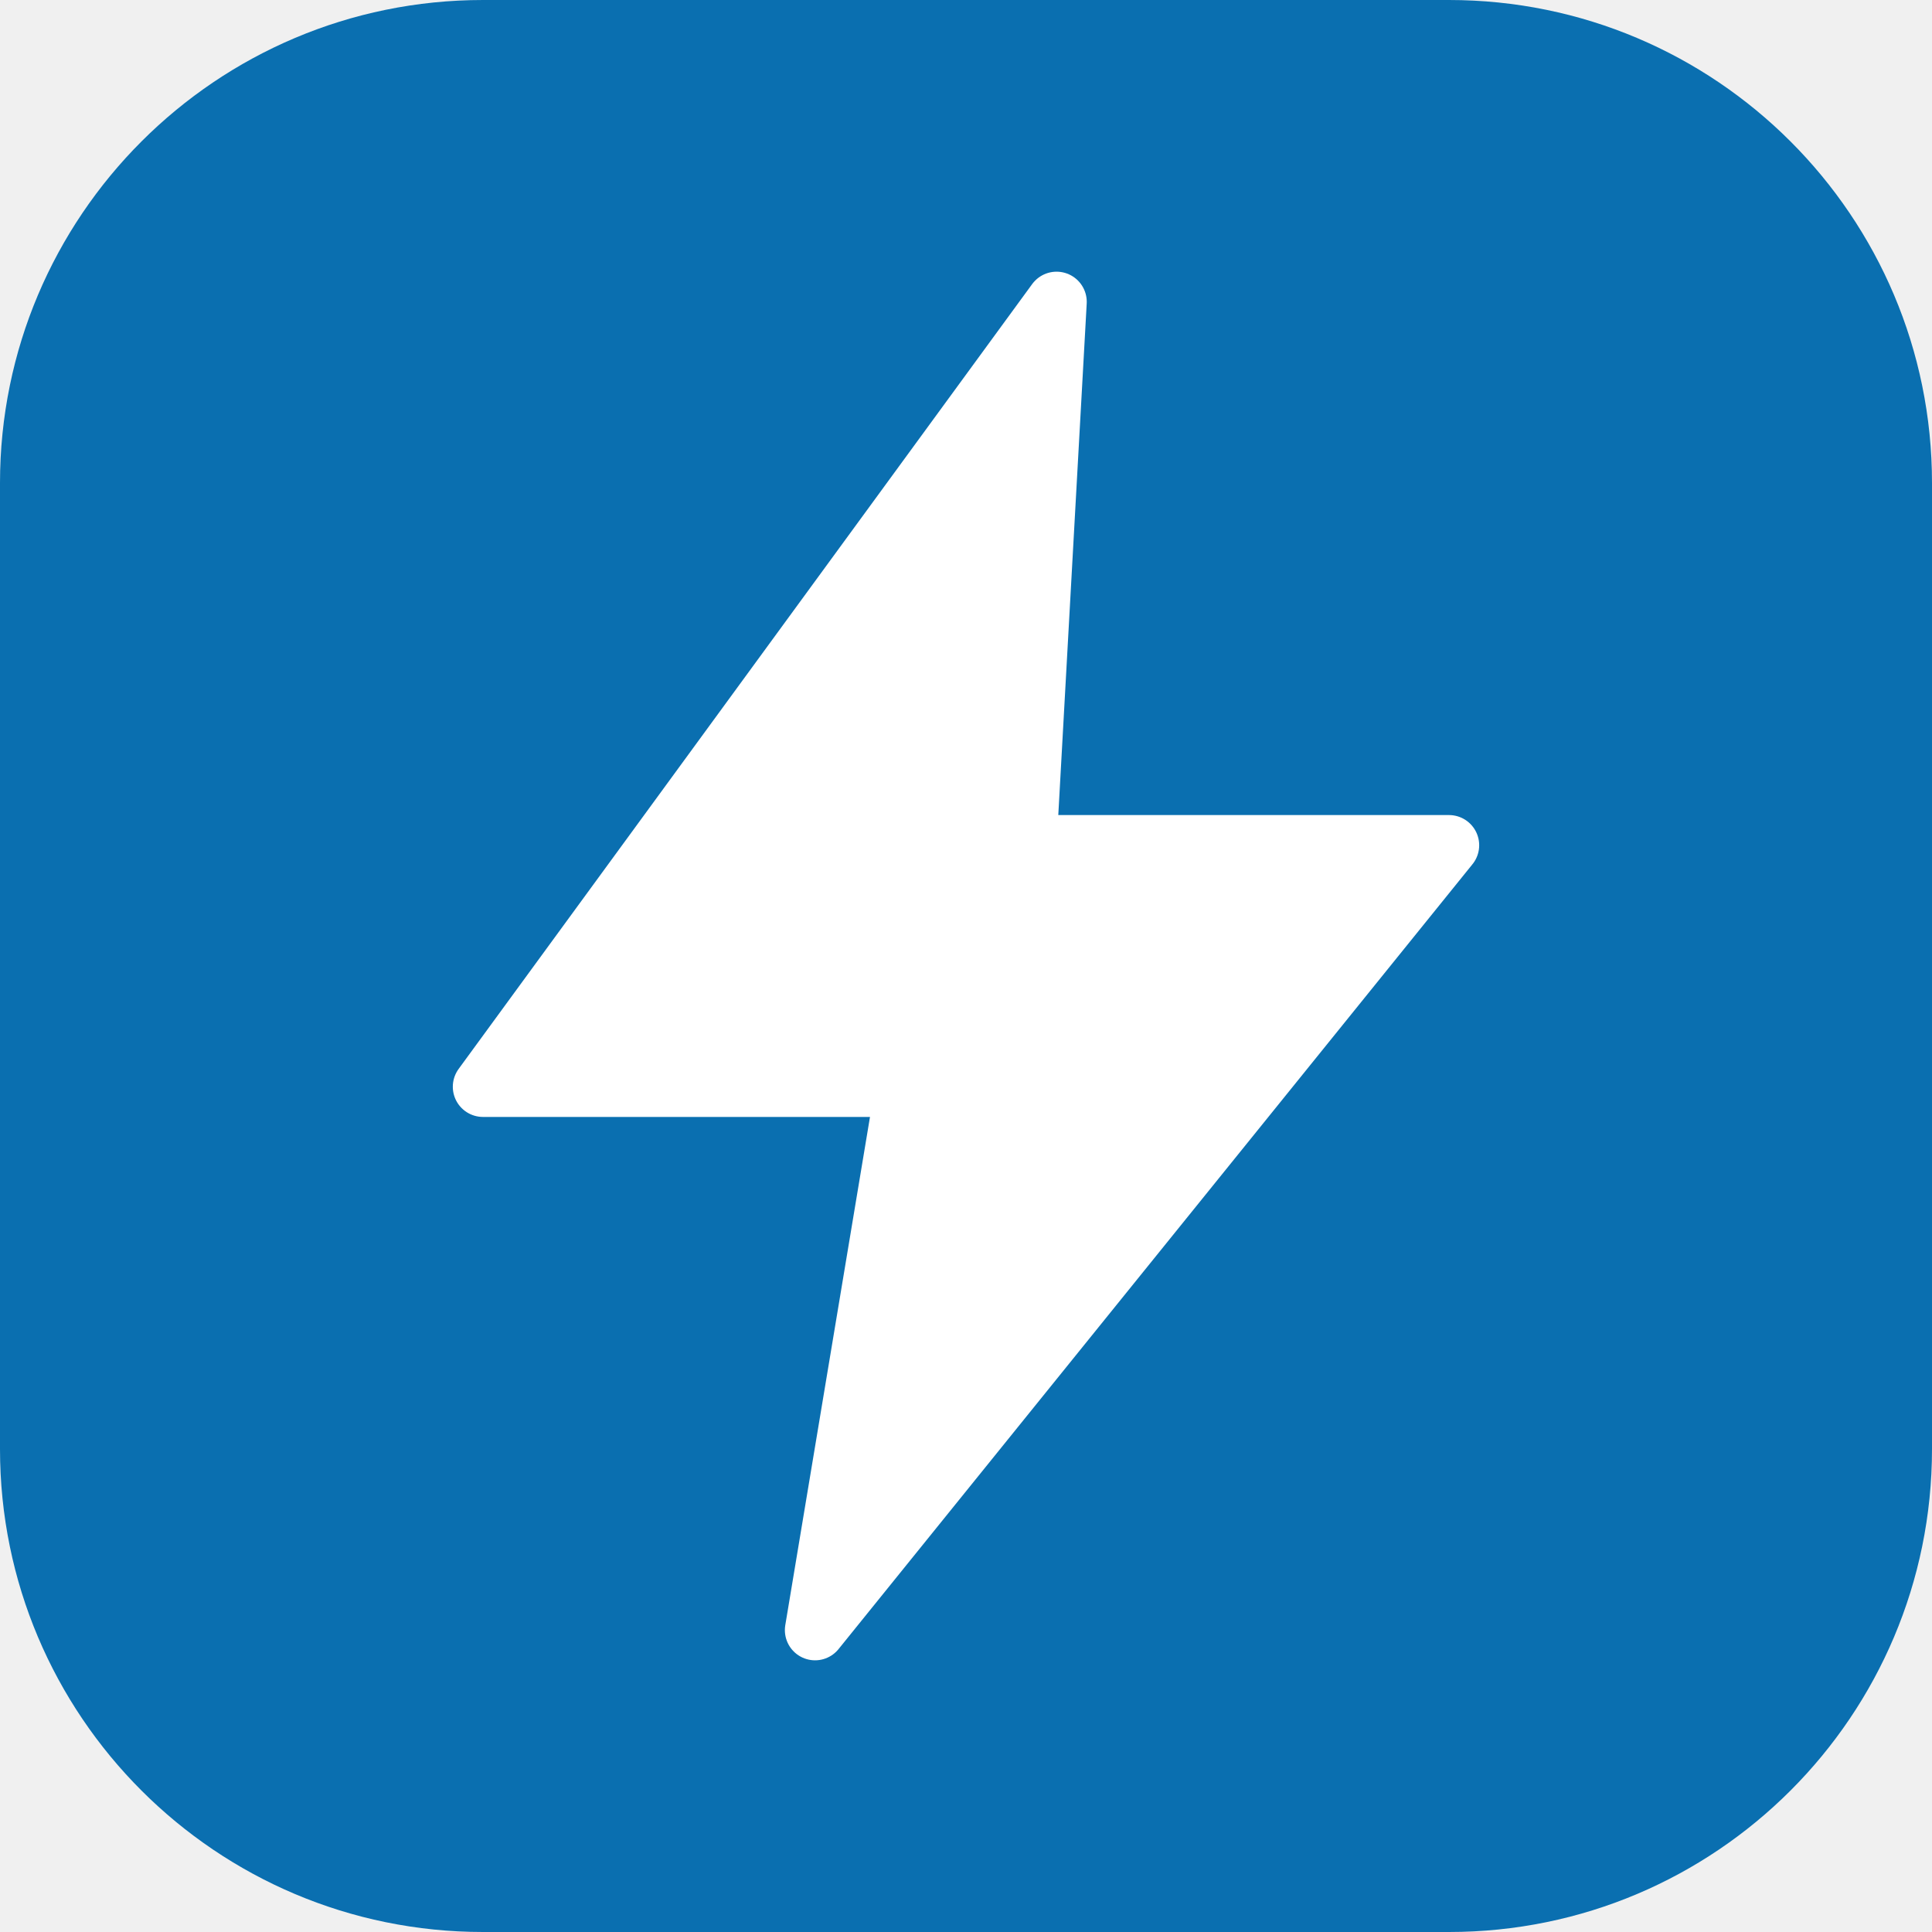
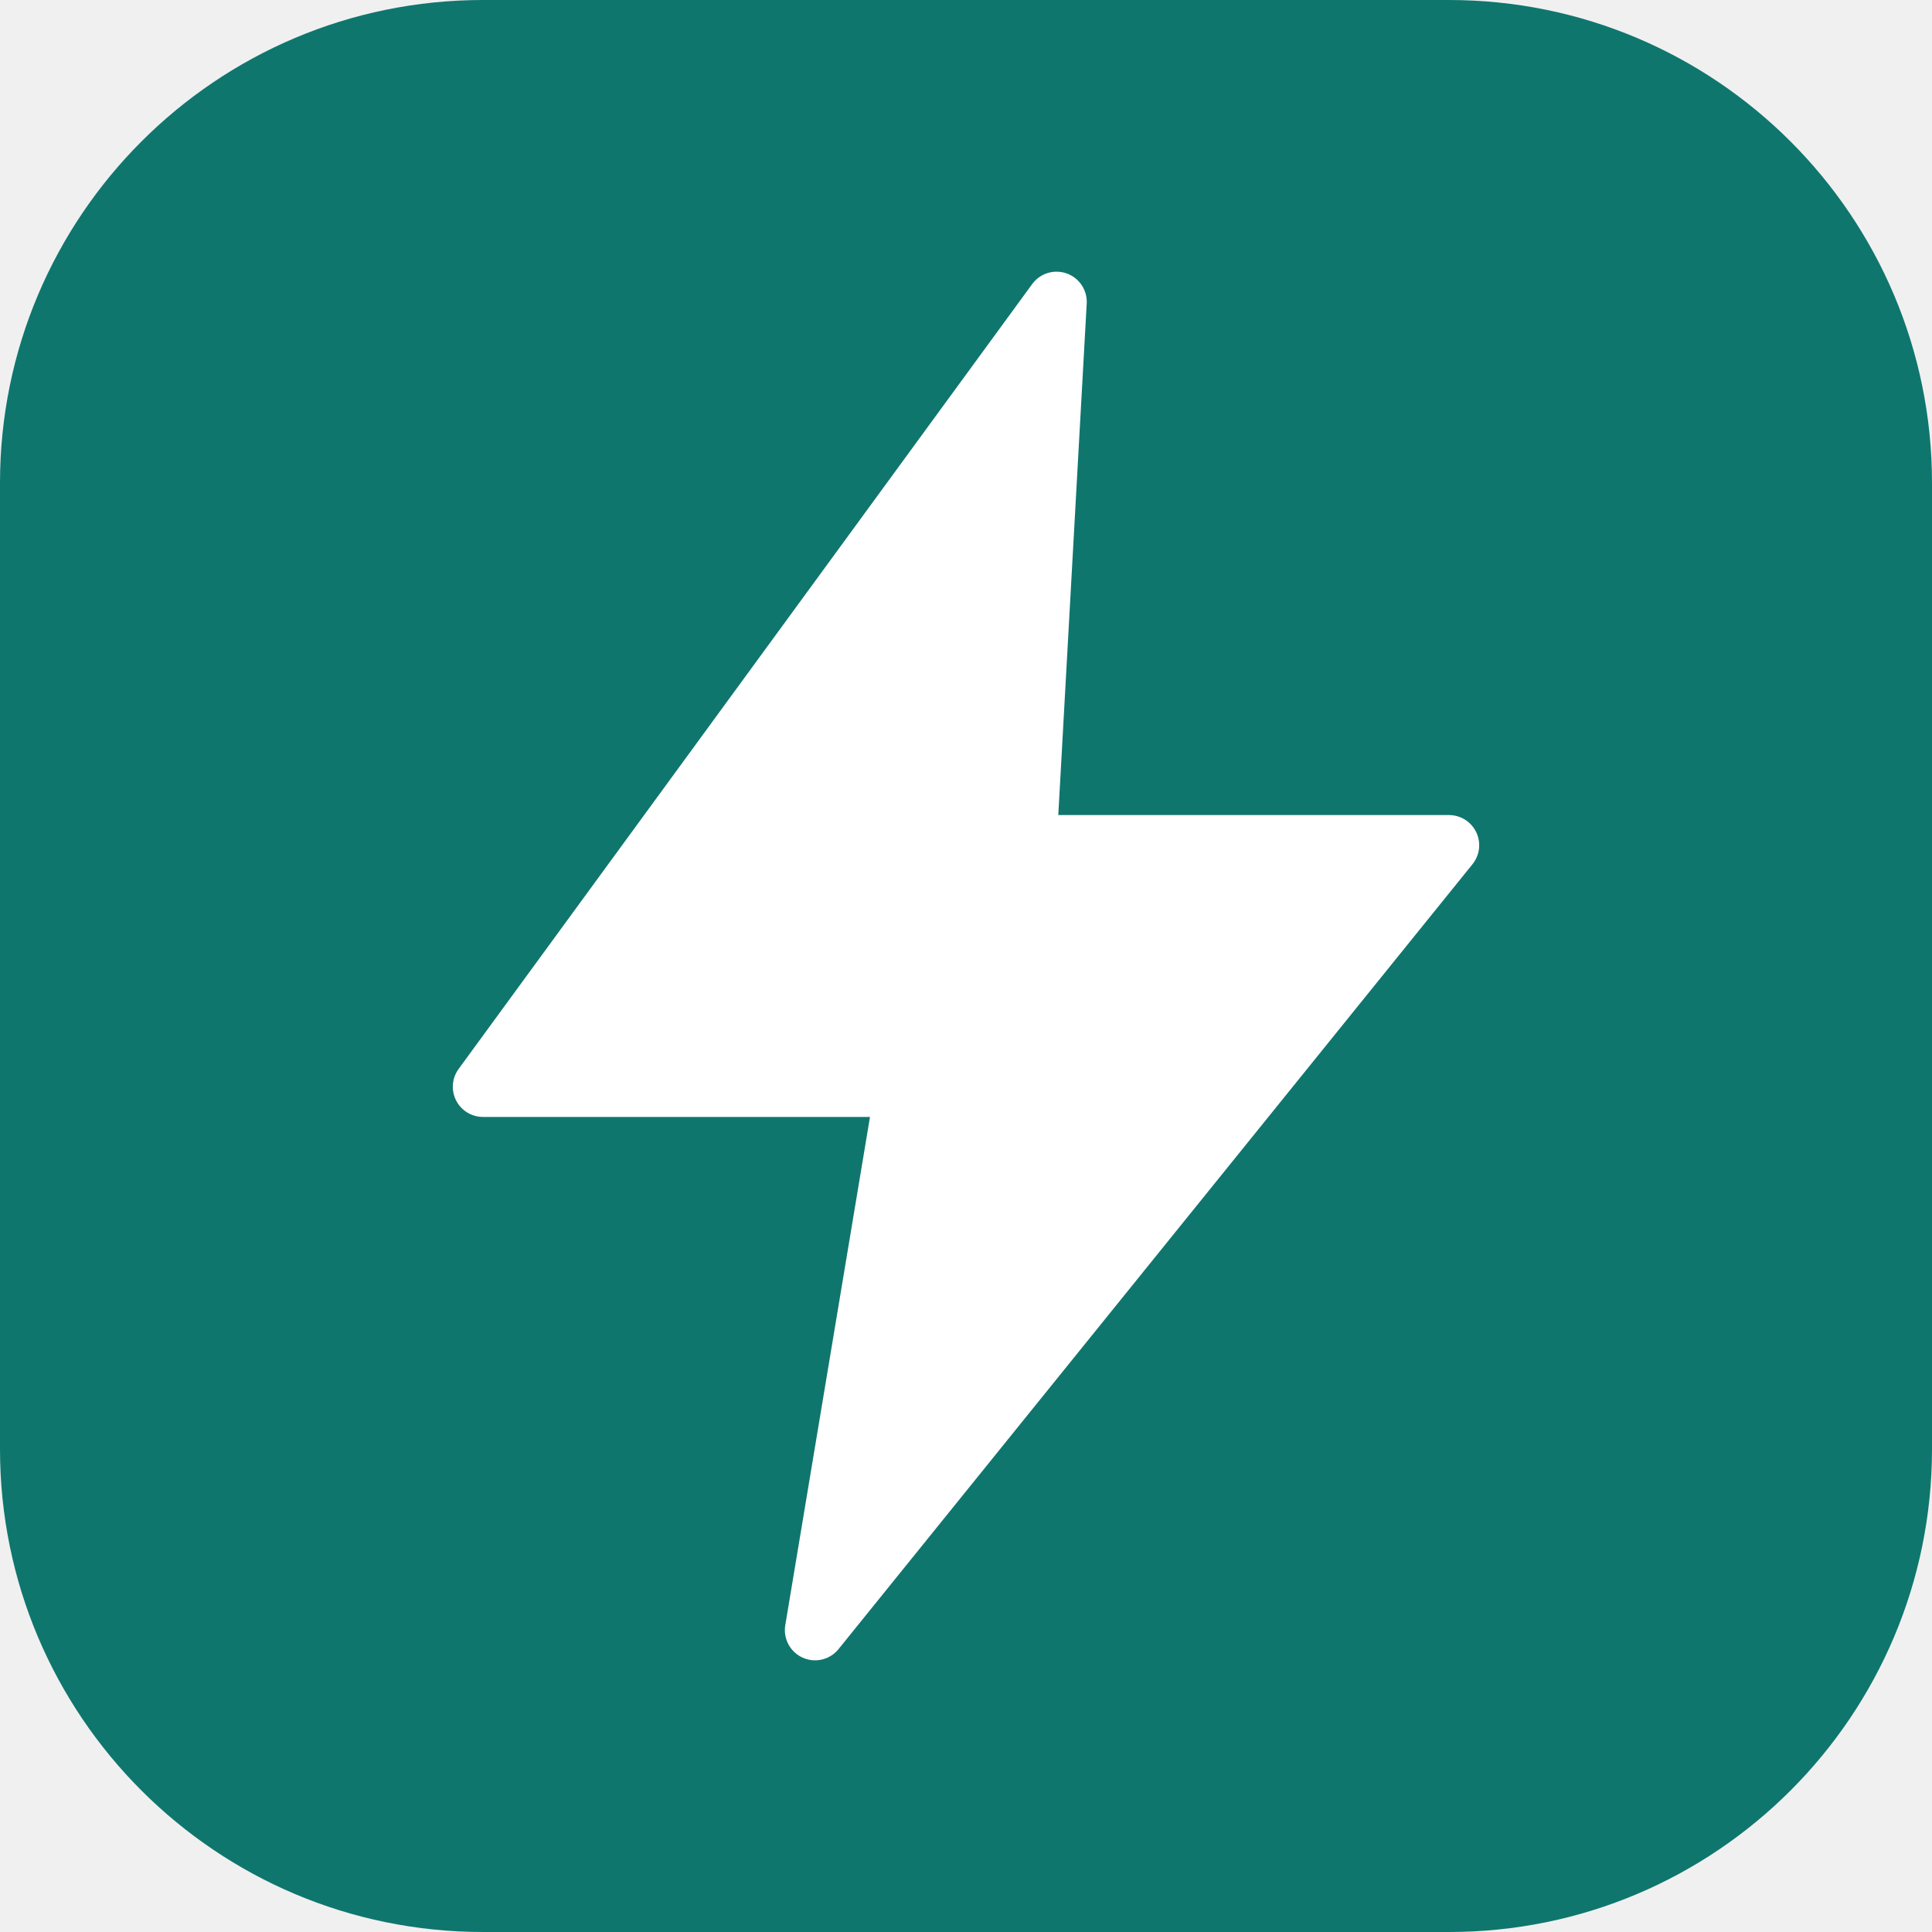
<svg xmlns="http://www.w3.org/2000/svg" viewBox="0 0 32 32">
-   <rect width="32" height="32" rx="8" fill="#0a6fb0" />
+   <rect width="32" height="32" rx="8" fill="#0f766e" />
  <path d="M17.5 5 8 18h7l-1.5 9L24 14h-7l.5-9z" fill="#fff" stroke="#fff" stroke-width="1" stroke-linejoin="round" />
</svg>
